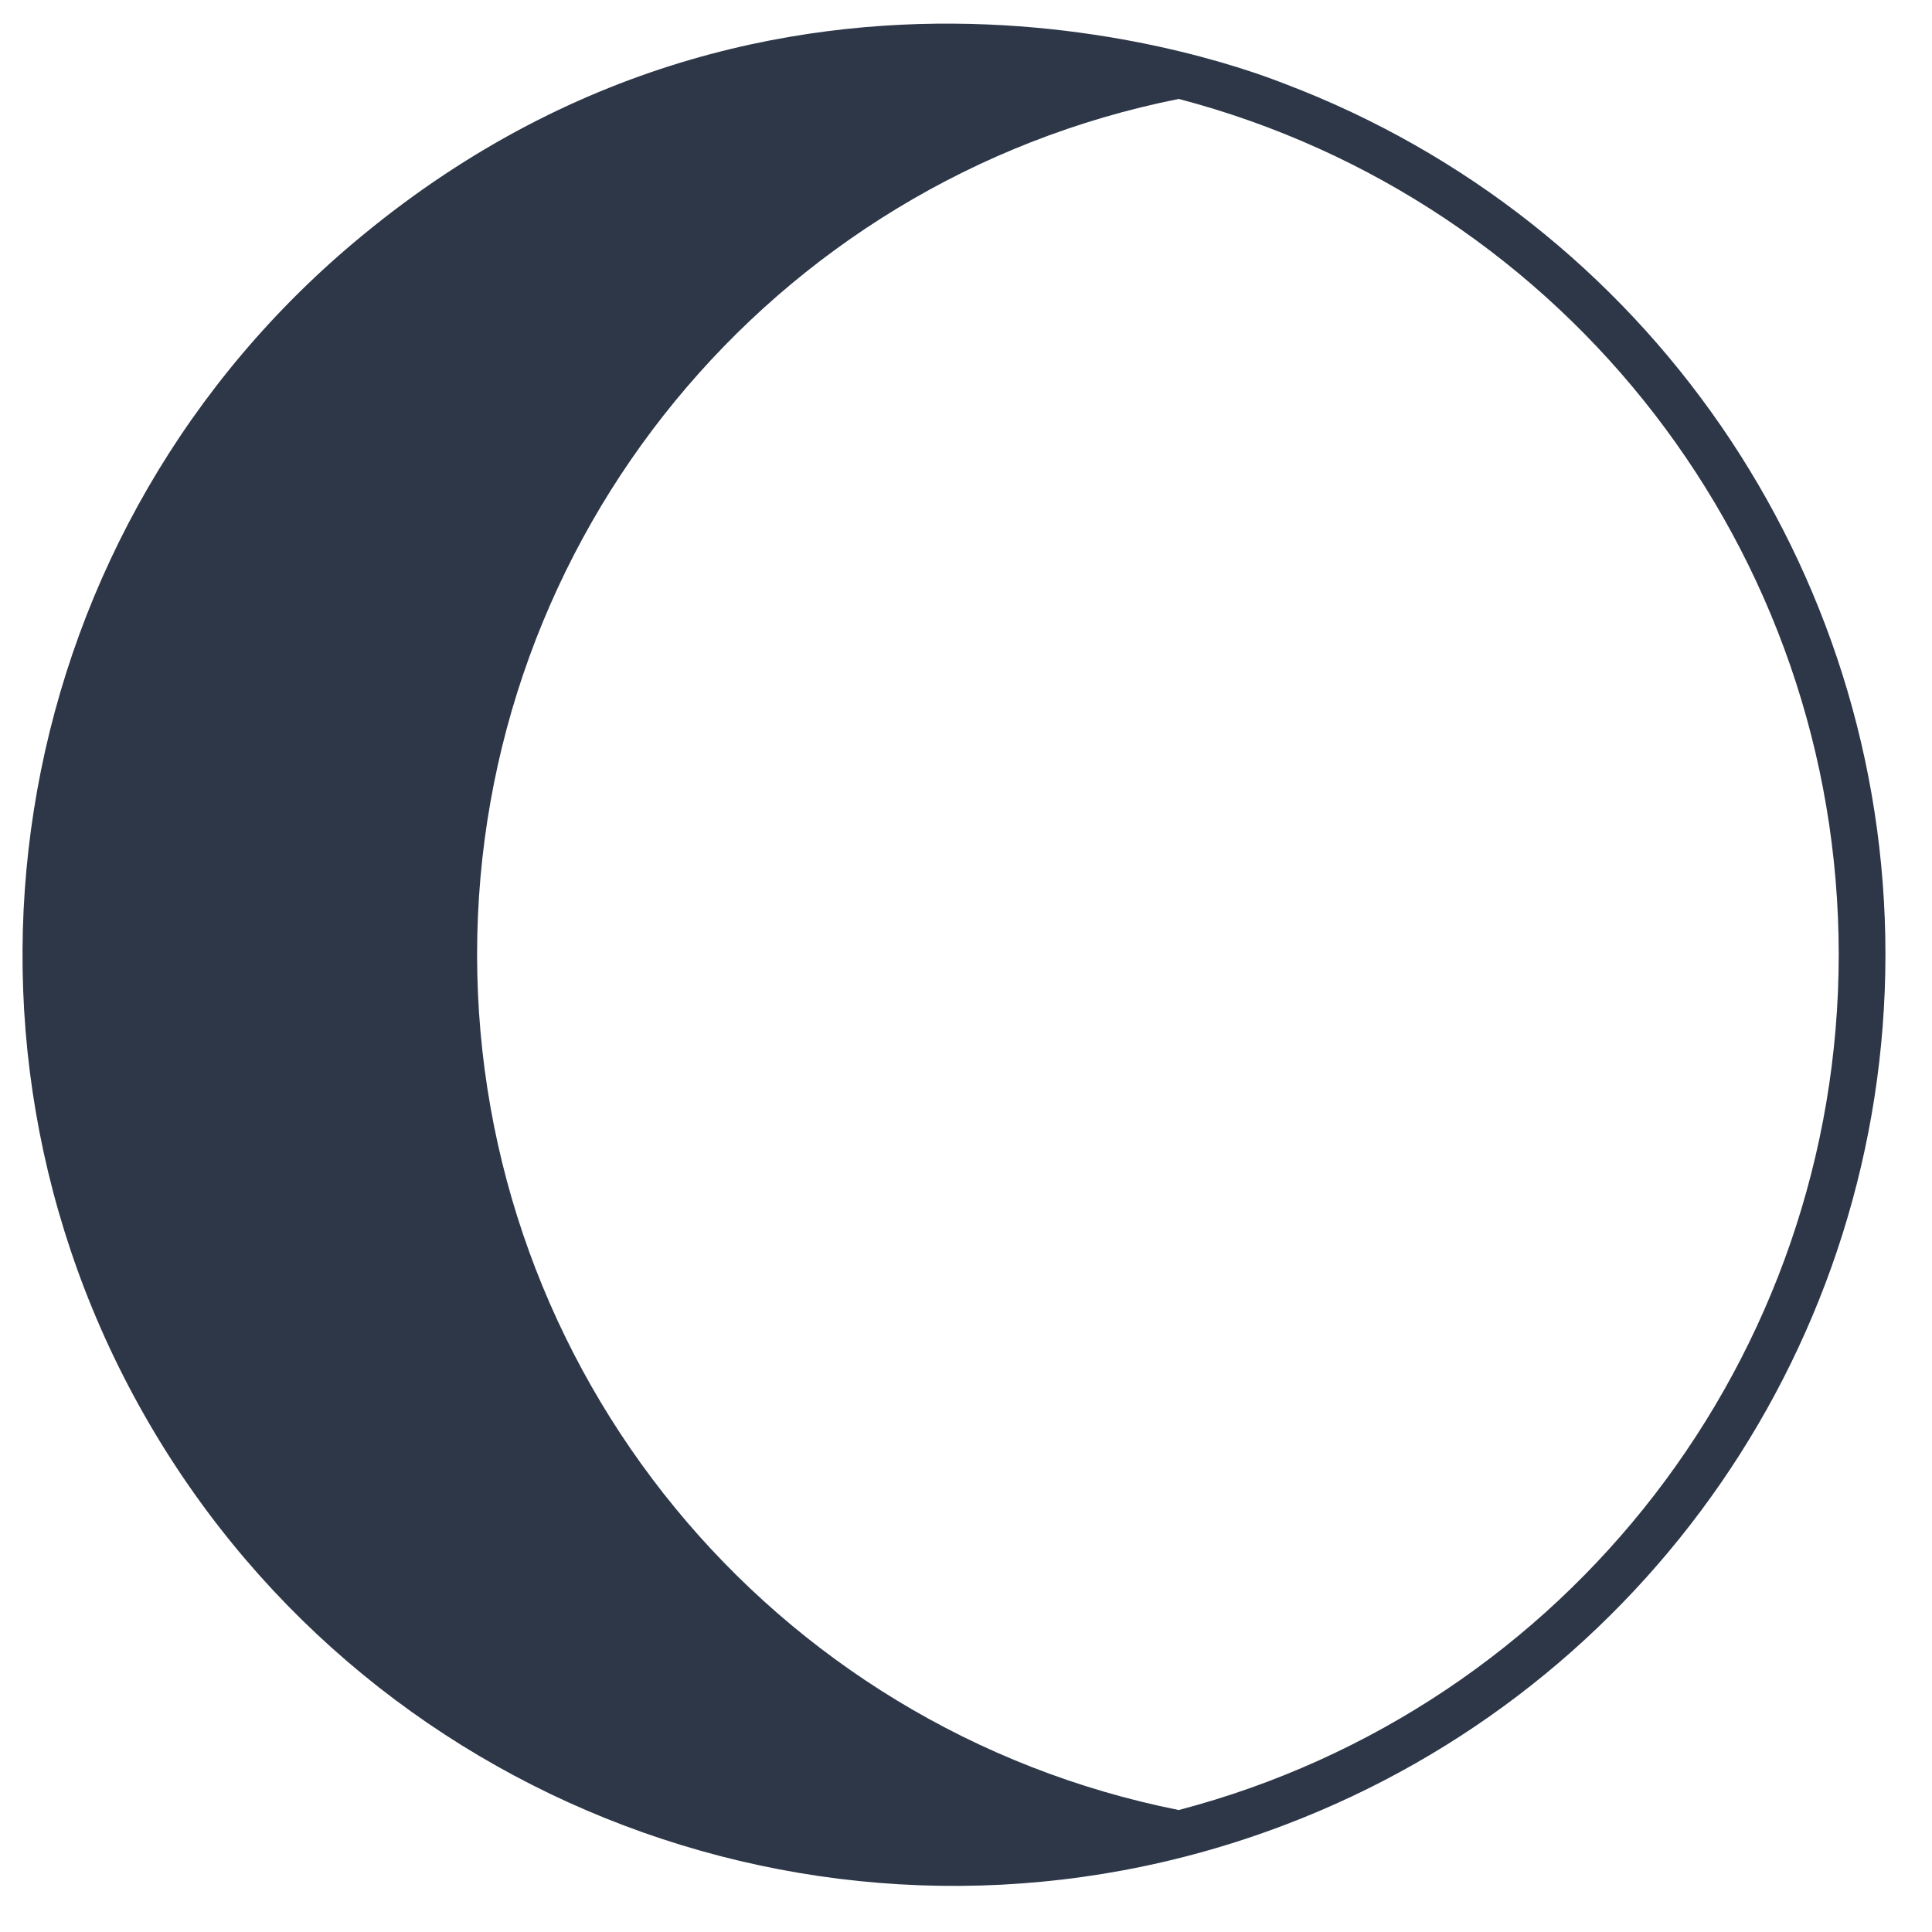
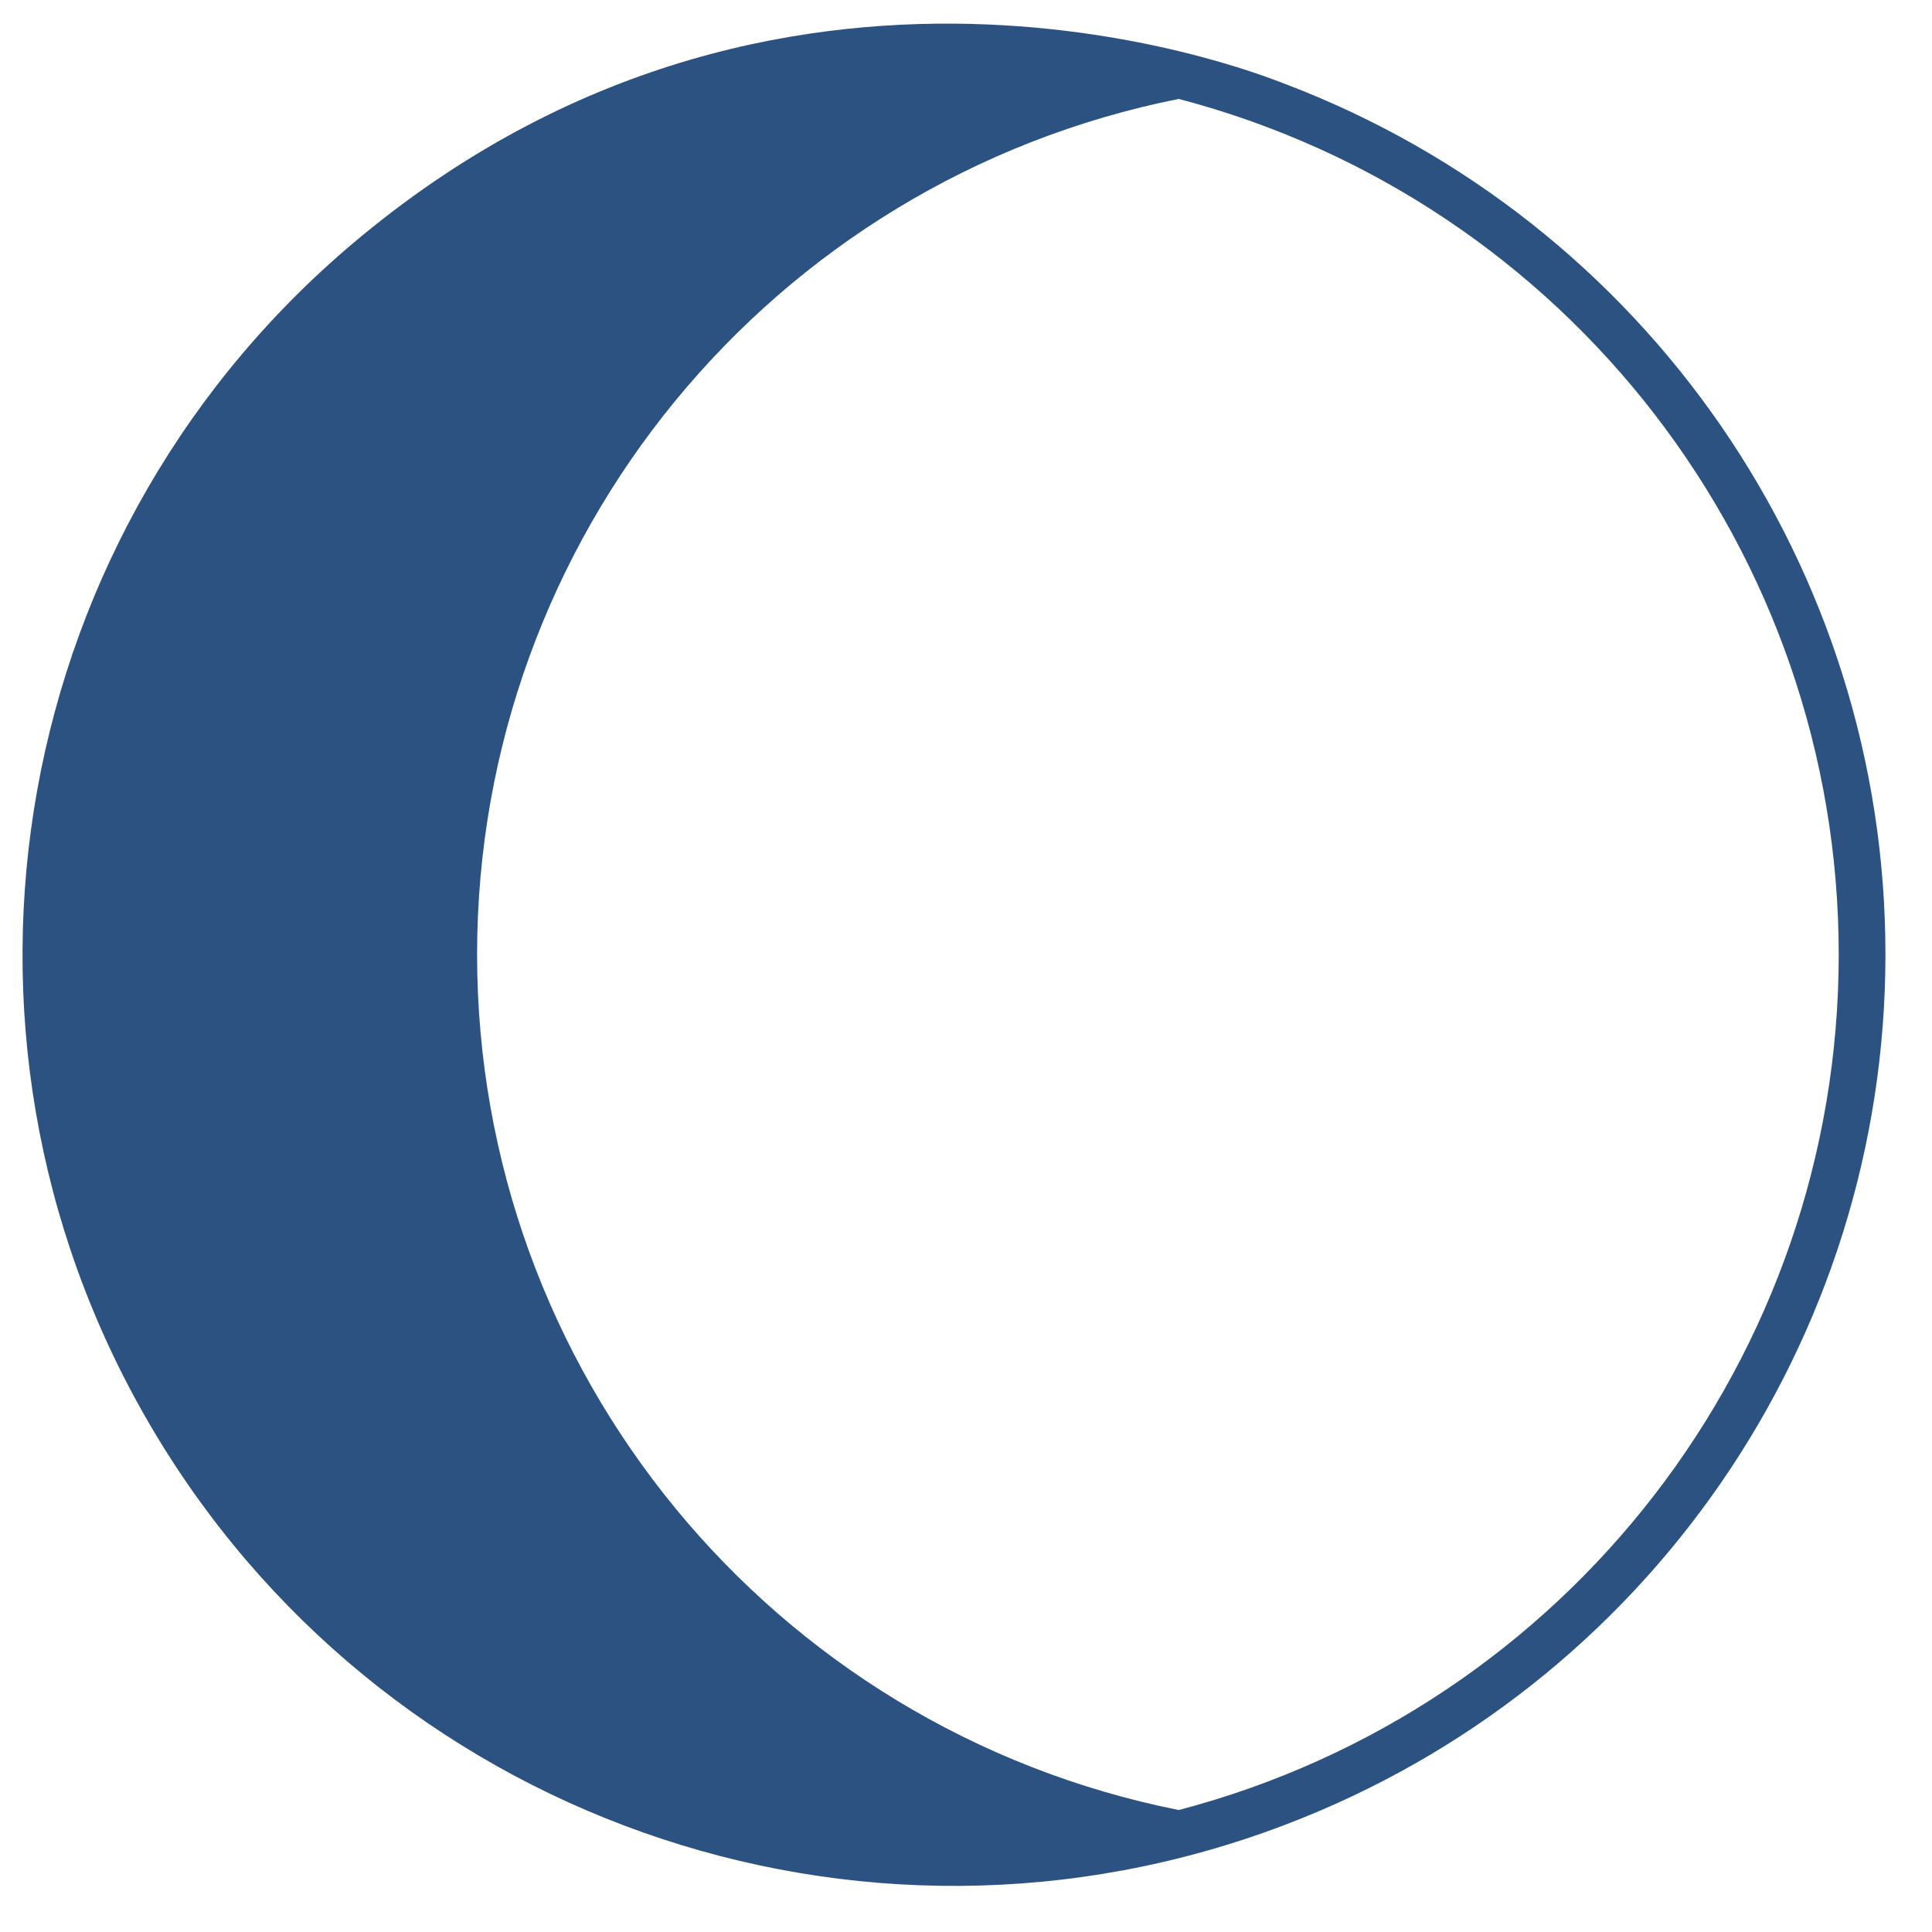
<svg xmlns="http://www.w3.org/2000/svg" data-name="Layer 2" viewBox="9 9 83 83" x="0px" y="0px">
-   <path fill="#2d3748" d="M90,50A40,40,0,0,0,64.22,12.61h0c-.1,0-20.87-9-39.67,6.52A40,40,0,0,0,64.22,87.39h0A40,40,0,0,0,90,50ZM59.64,86.76a37.48,37.48,0,0,1,0-73.51,38,38,0,0,1,0,73.51Z" />
+   <path fill="#2c5282" d="M90,50A40,40,0,0,0,64.22,12.61h0c-.1,0-20.87-9-39.67,6.52A40,40,0,0,0,64.22,87.39h0A40,40,0,0,0,90,50ZM59.64,86.76a37.48,37.48,0,0,1,0-73.51,38,38,0,0,1,0,73.51Z" />
</svg>
